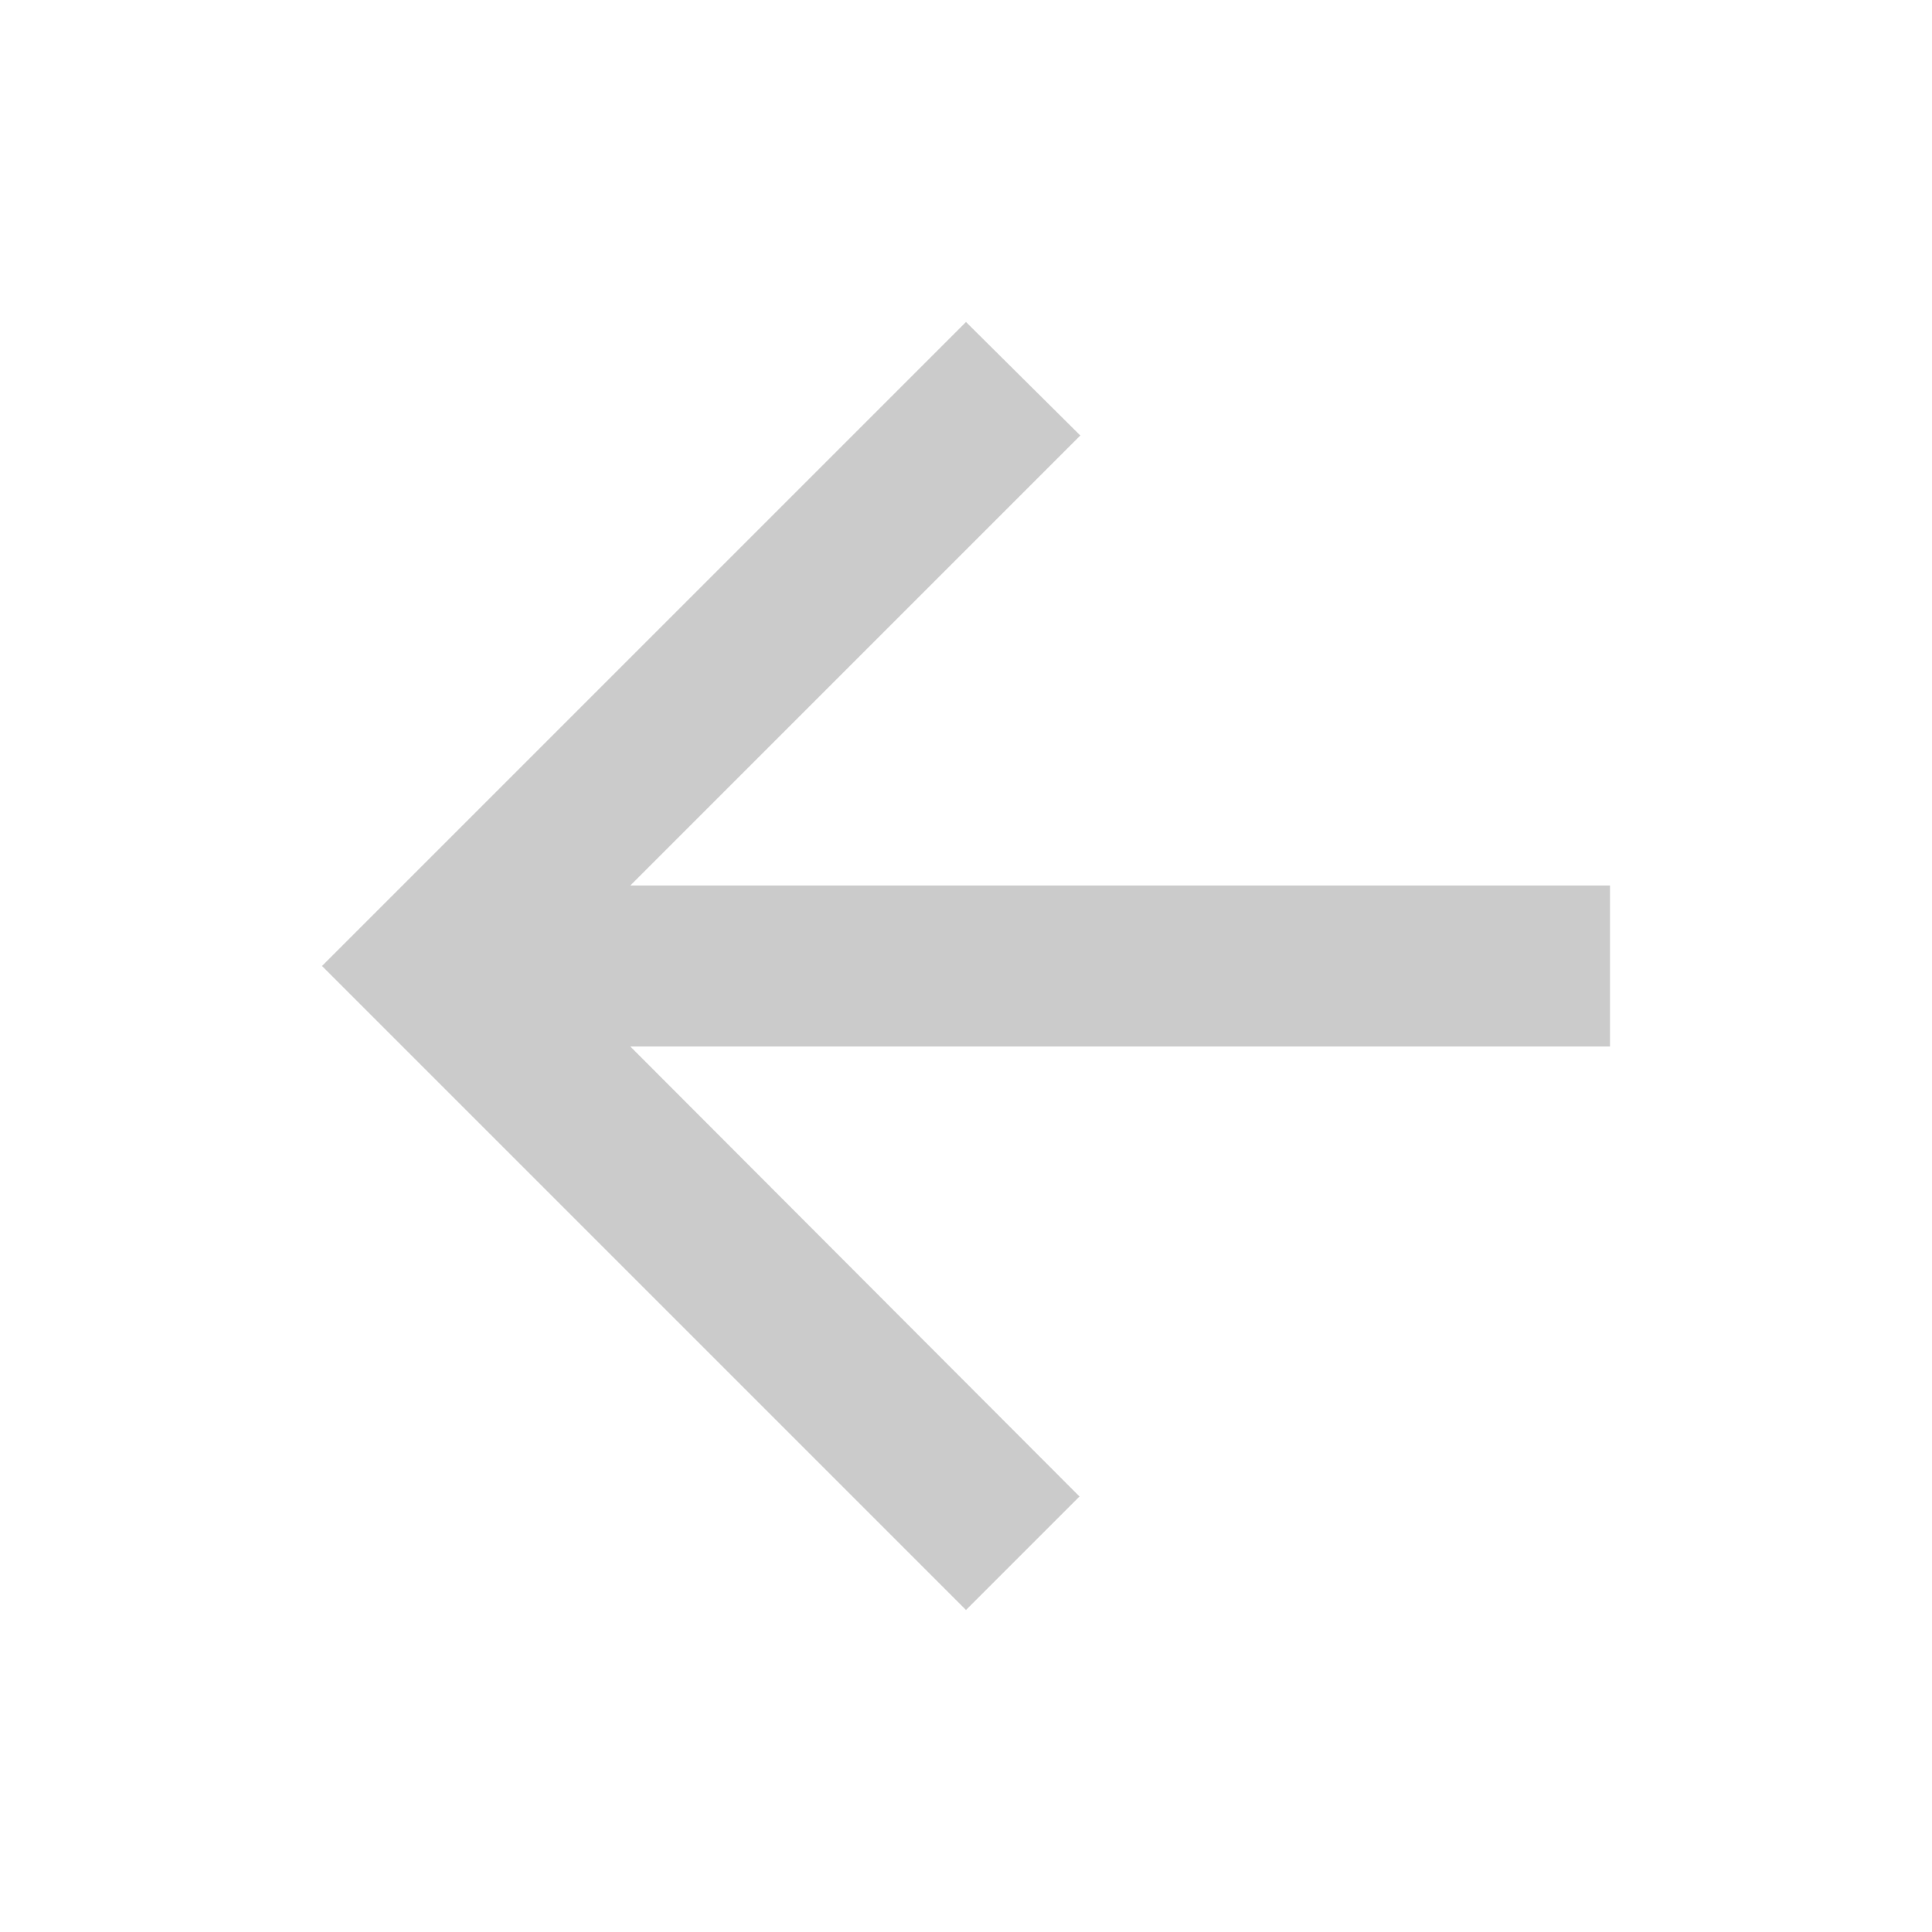
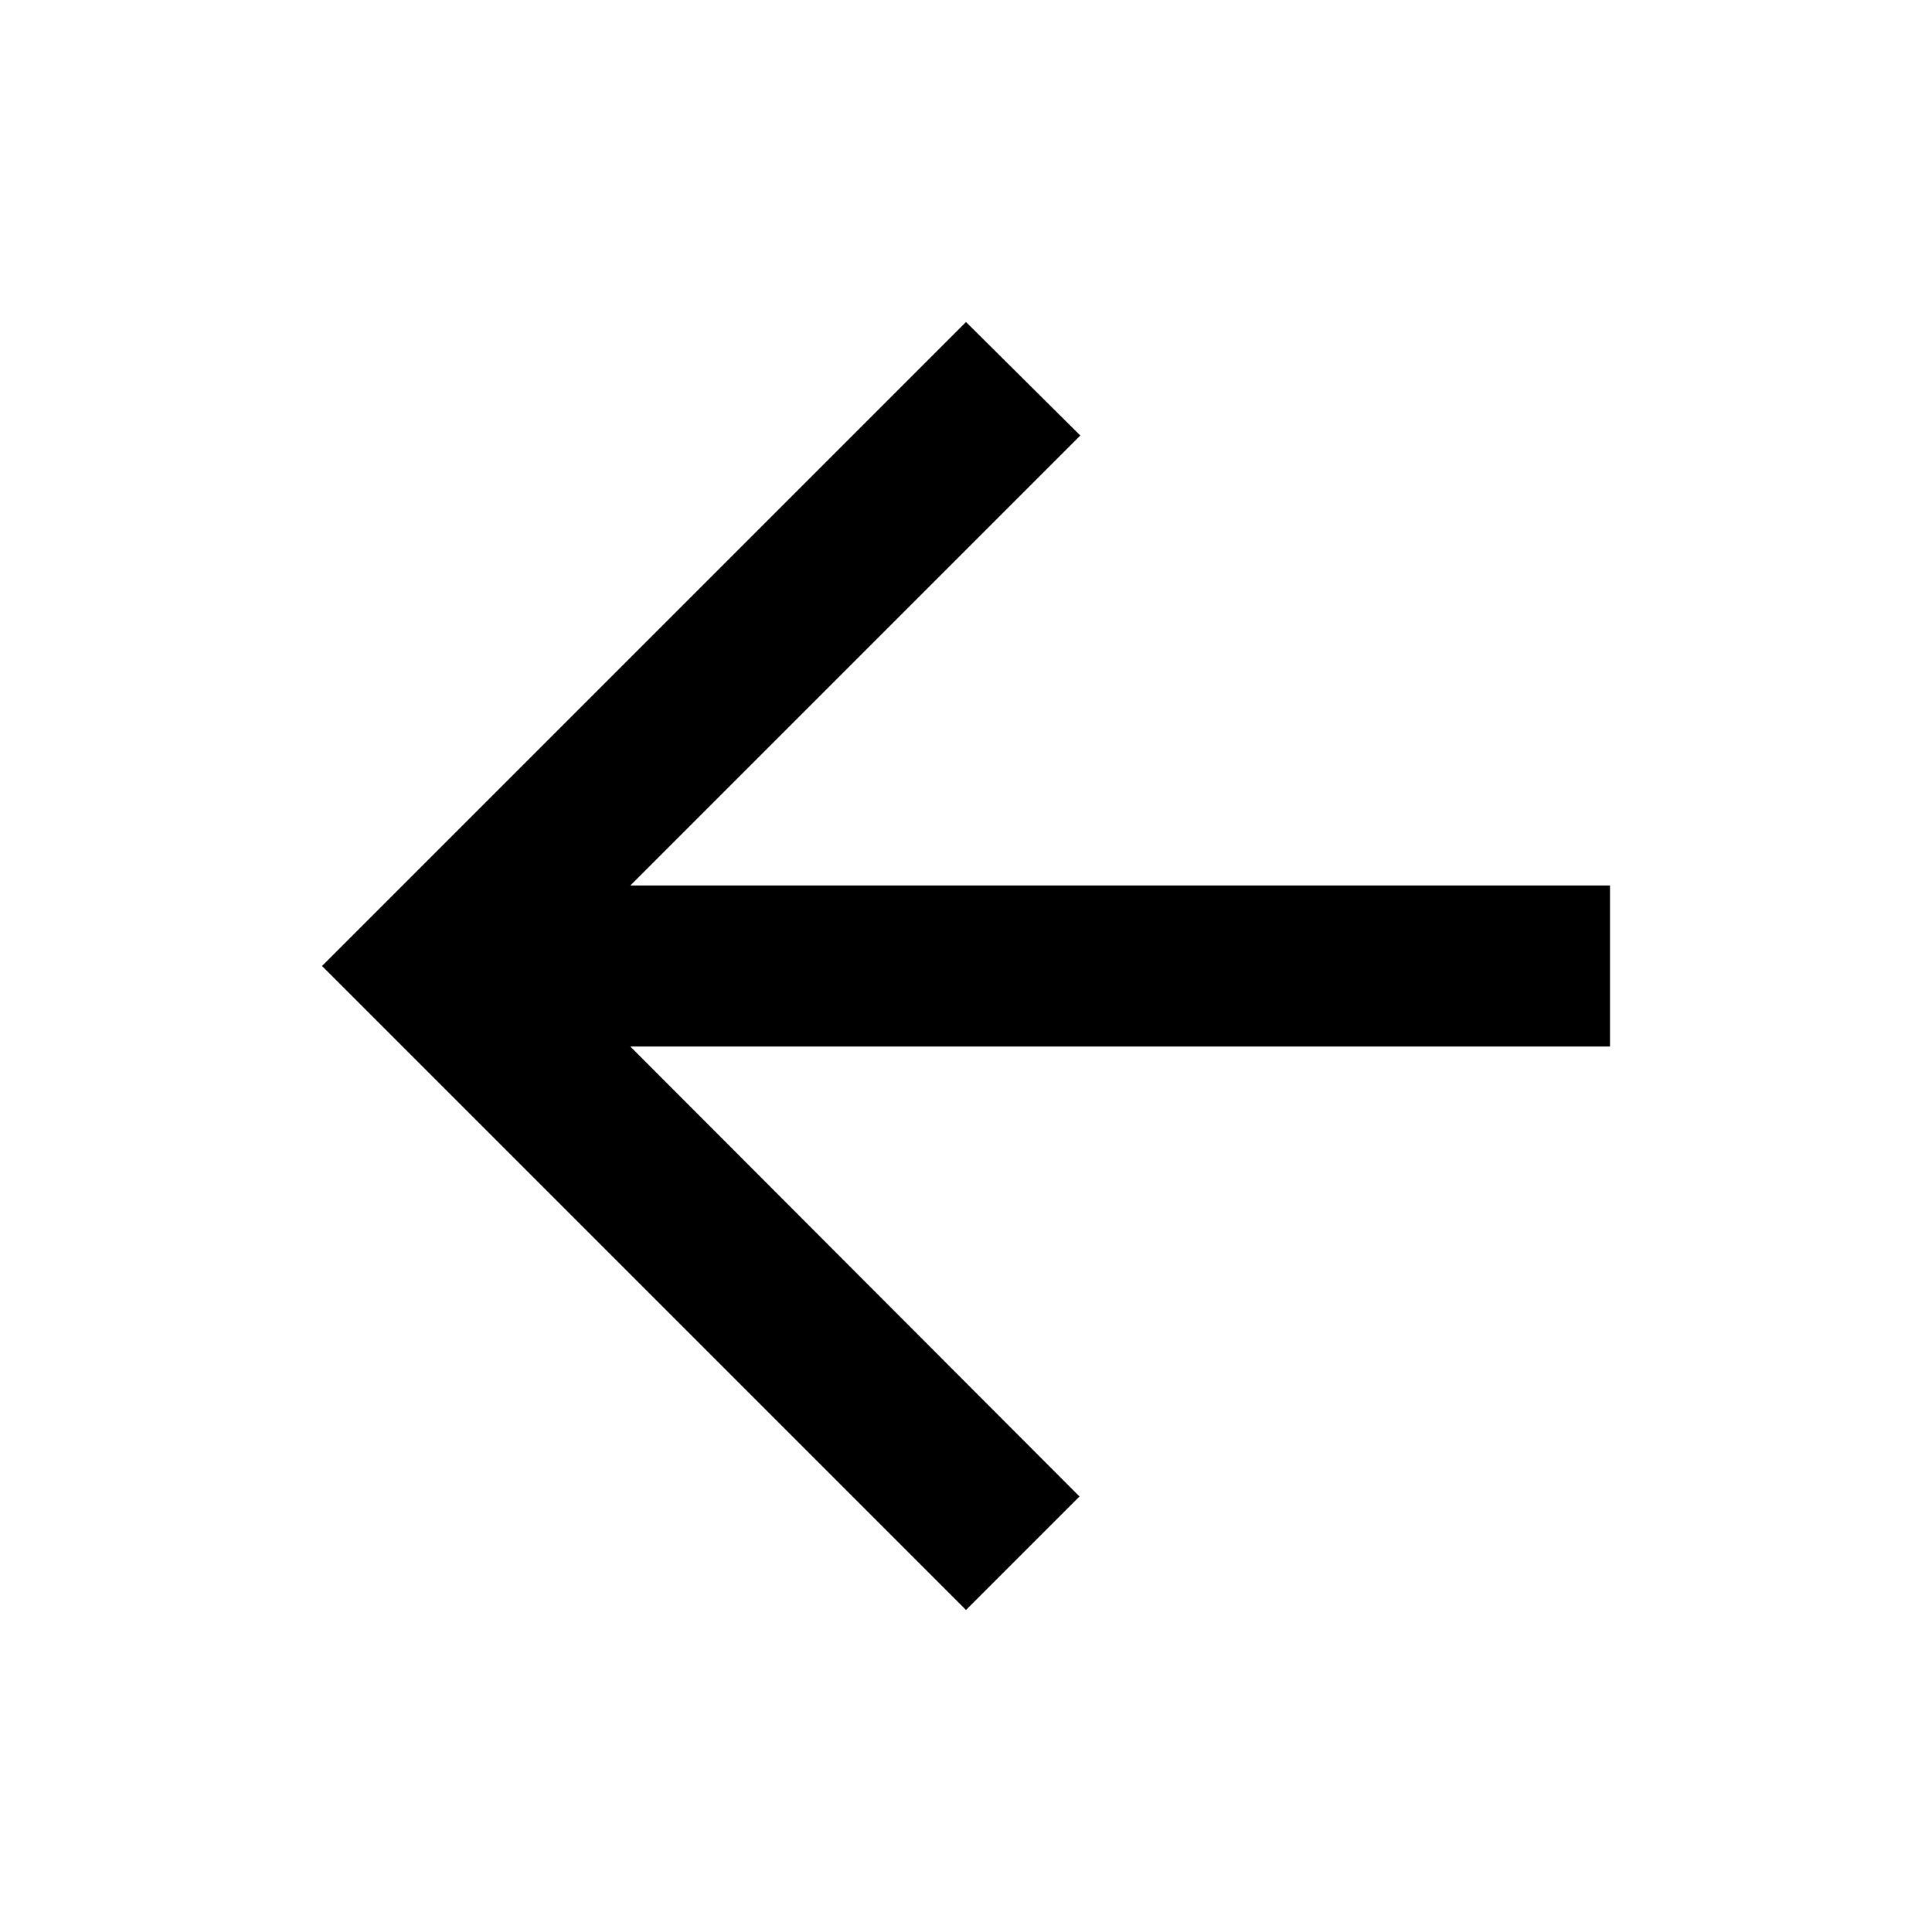
- <svg xmlns="http://www.w3.org/2000/svg" height="50px" viewBox="0 0 24 24" width="50px" fill="#cbcbcb">
+ <svg xmlns="http://www.w3.org/2000/svg" height="50px" viewBox="0 0 24 24" width="50px" fill="#000">
  <path d="M0 0h24v24H0V0z" fill="none" />
  <path d="M20 11H7.83l5.59-5.59L12 4l-8 8 8 8 1.41-1.41L7.83 13H20v-2z" />
</svg>
